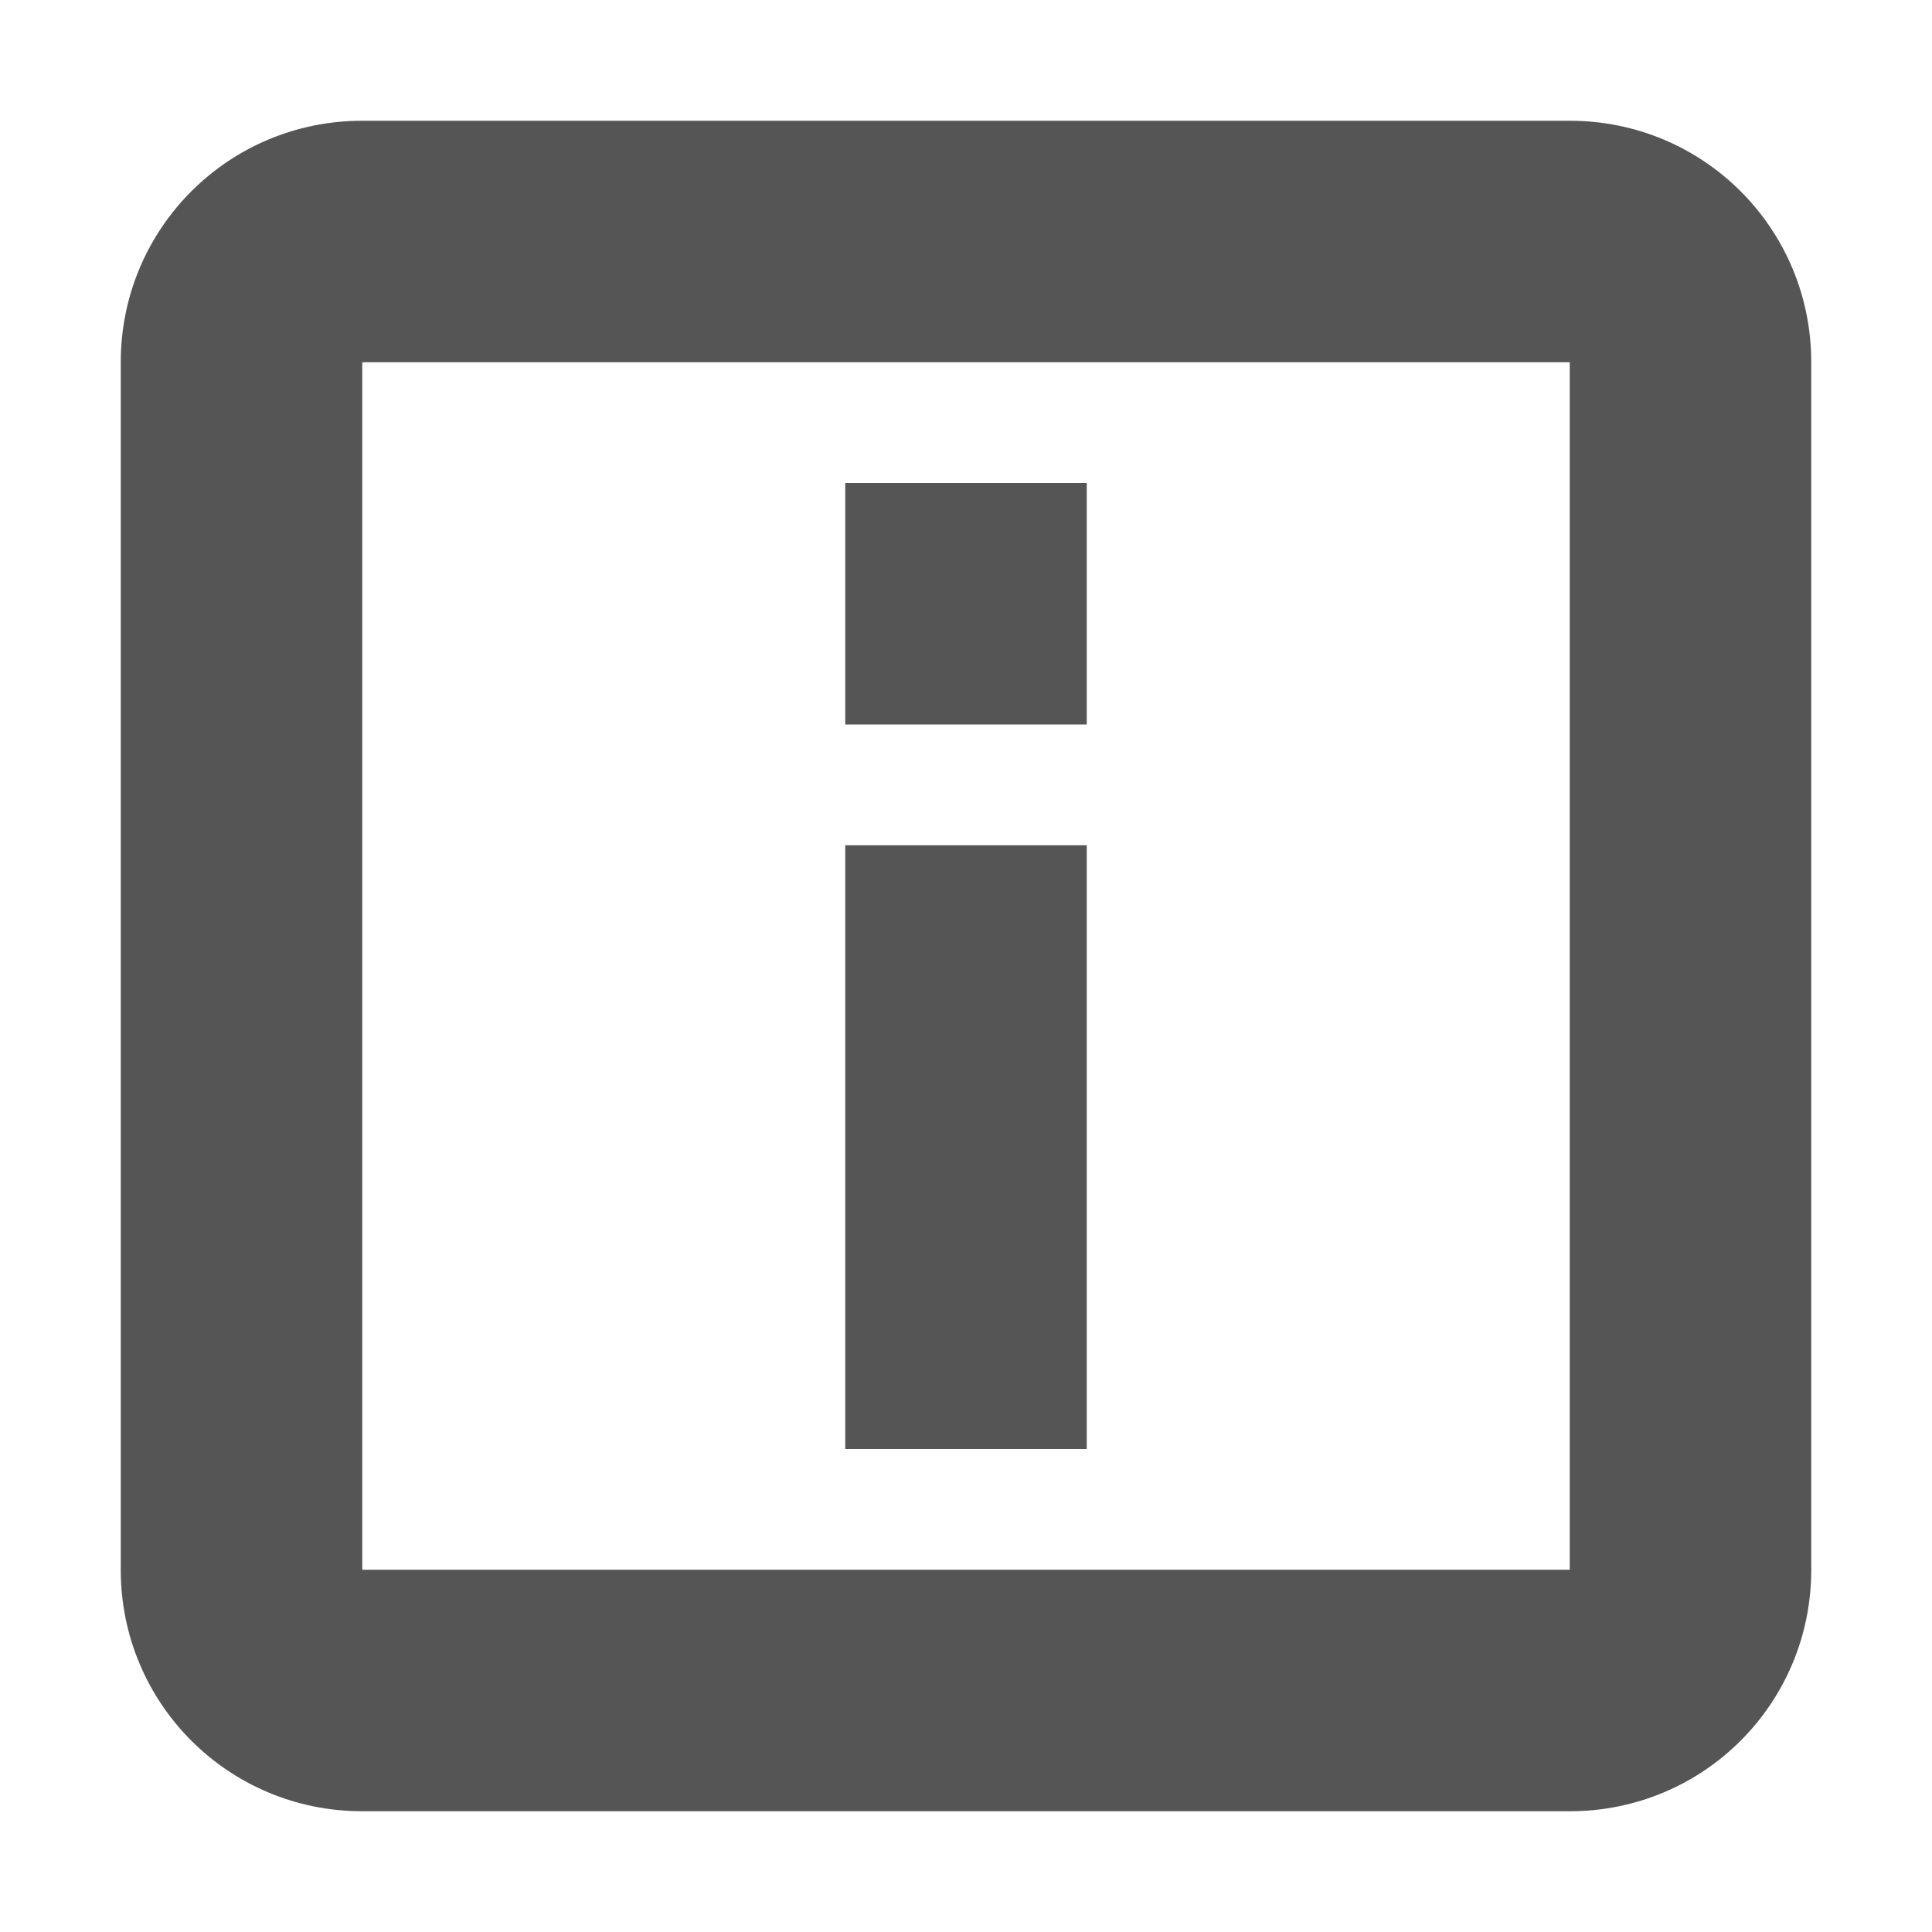
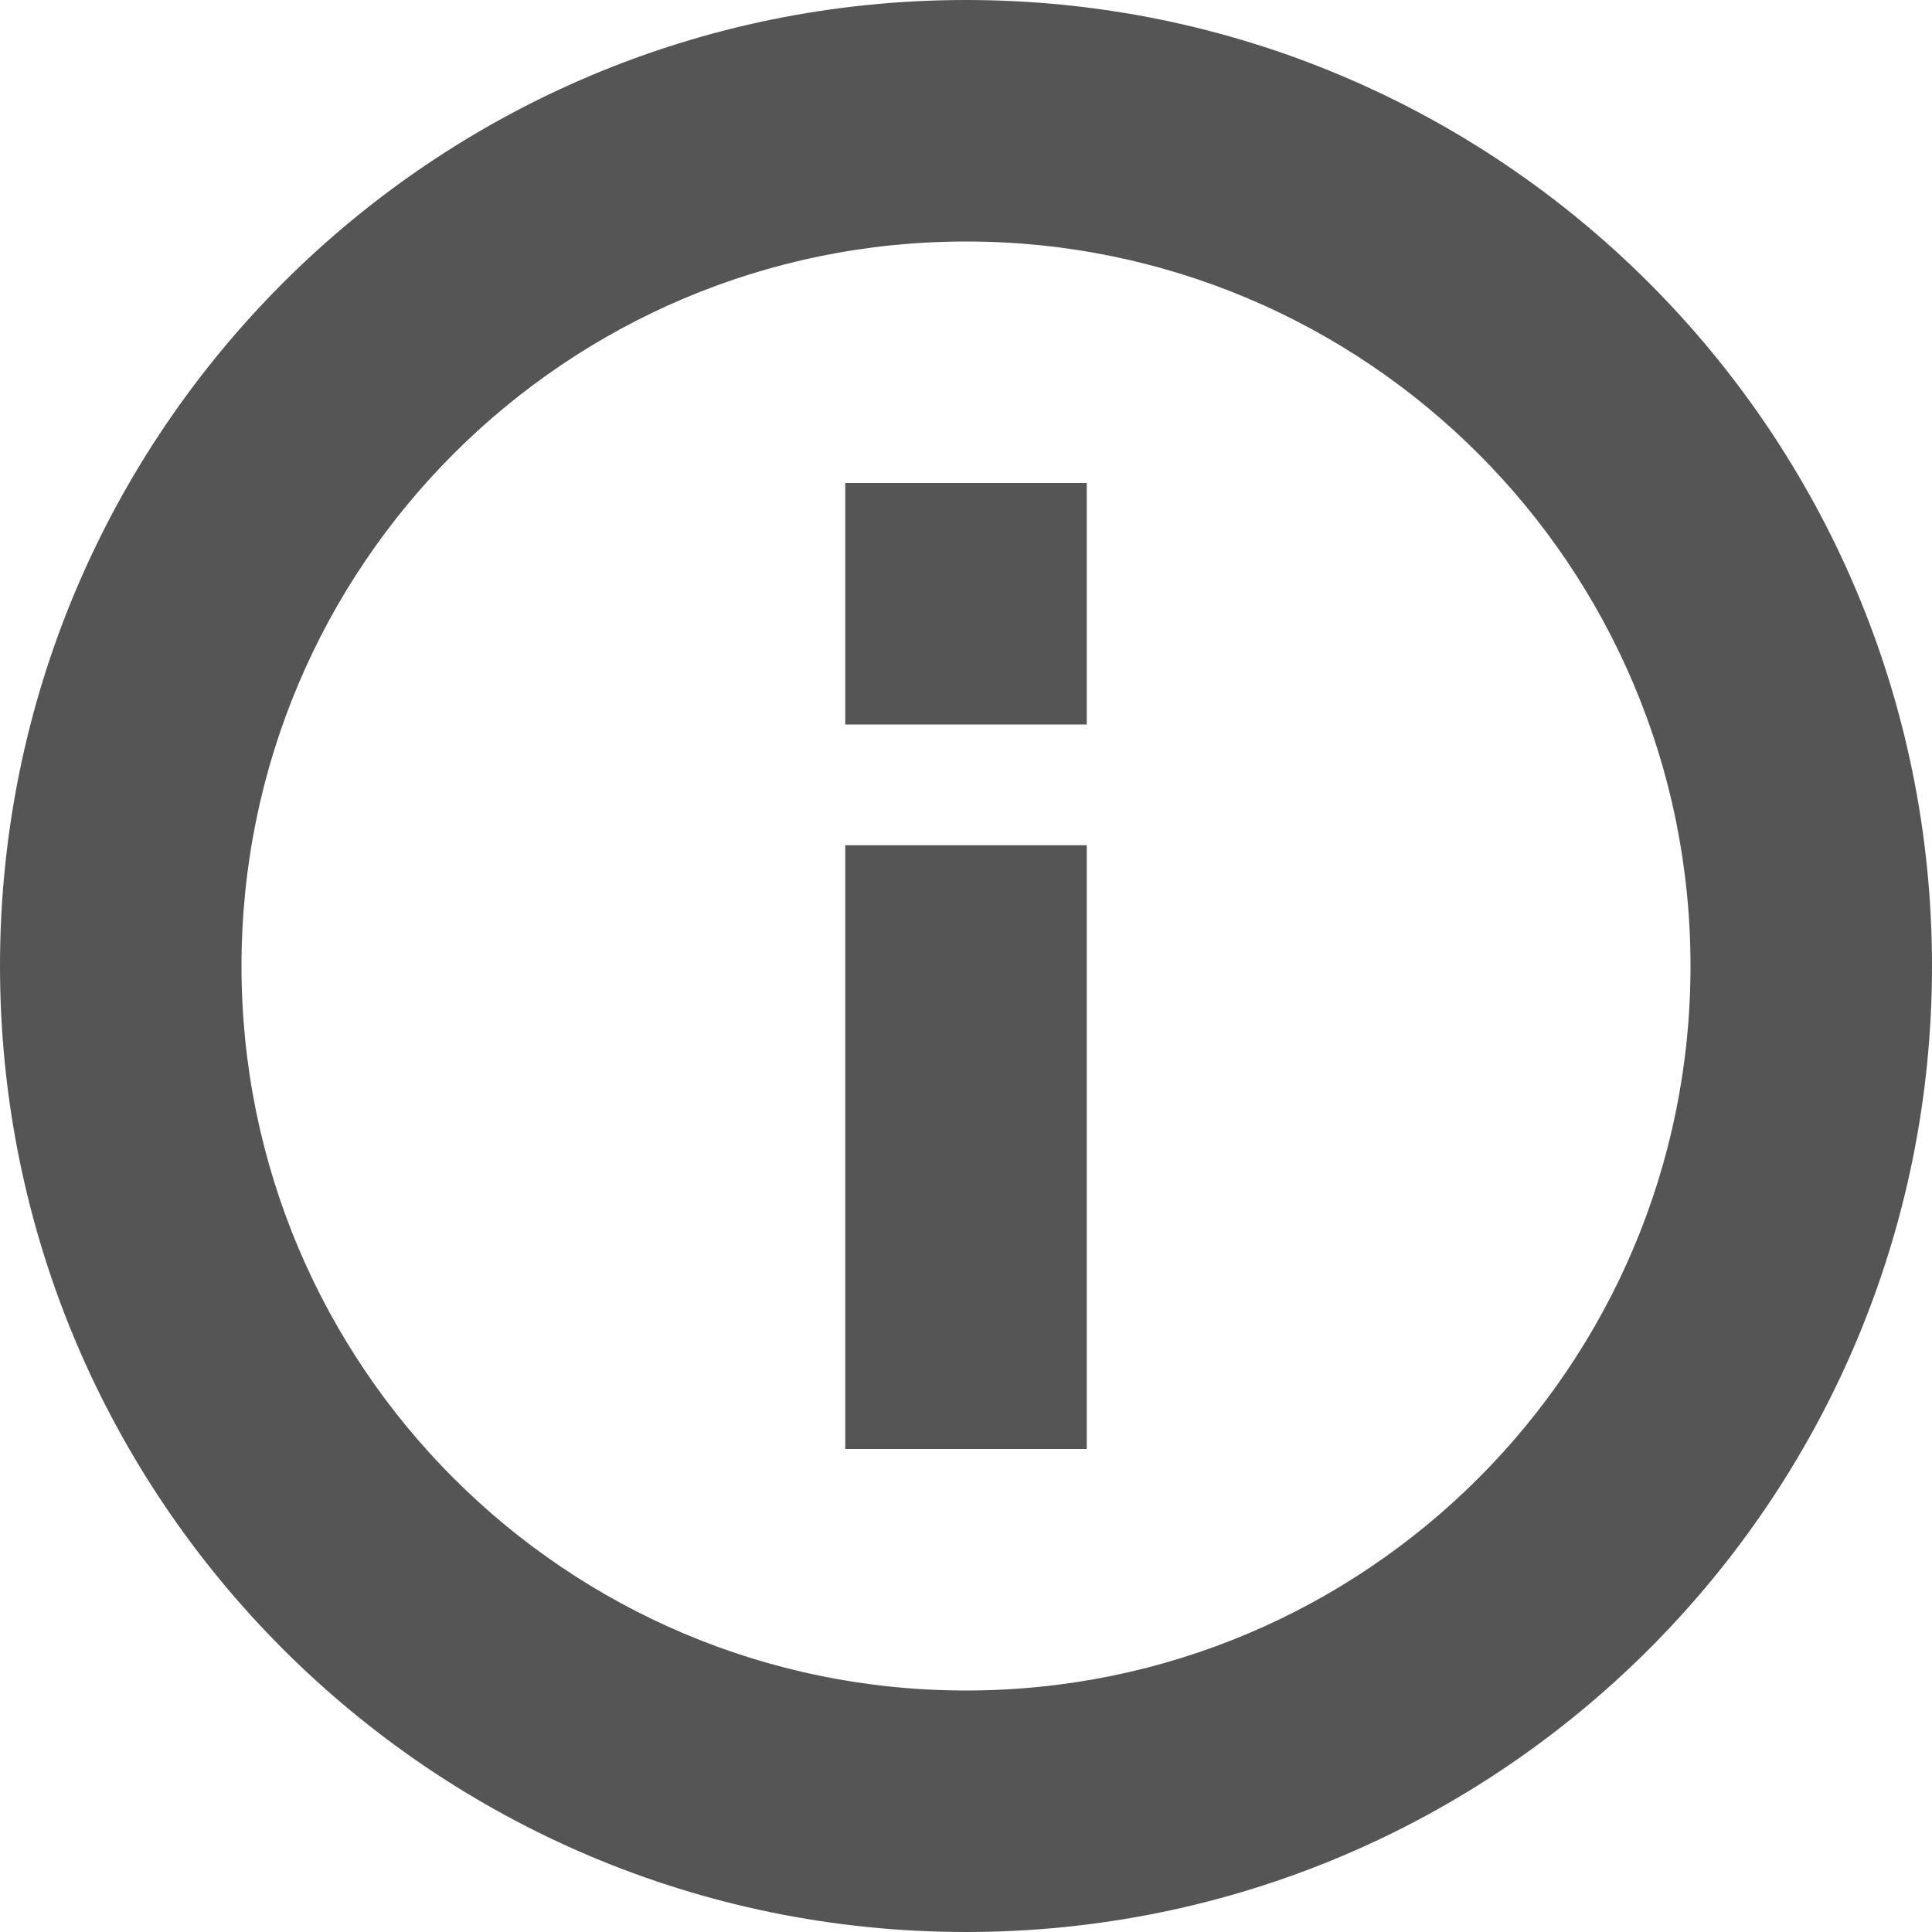
<svg xmlns="http://www.w3.org/2000/svg" width="16" height="16" version="1.1">
-   <path d="M7 4h2v2H7zm0 3h2v5H7z" fill="#555555" />
-   <path d="m3 1c-1.108 0-2 0.892-2 2v10c0 1.108 0.892 2 2 2h10c1.108 0 2-0.892 2-2v-10c0-1.108-0.892-2-2-2h-10zm0 2h10v10h-10v-10z" fill="#555555" stroke-linecap="square" style="paint-order:fill markers stroke" />
+   <path d="M7 4h2v2H7zm0 3h2v5H7z" fill="#555" />
+   <path d="m8 0a8 8 0 0 0-8 8 8 8 0 0 0 8 8 8 8 0 0 0 8-8 8 8 0 0 0-8-8zm0 2a6 6 0 0 1 6 6 6 6 0 0 1-6 6 6 6 0 0 1-6-6 6 6 0 0 1 6-6z" fill="#555" stroke-width="2" />
</svg>
